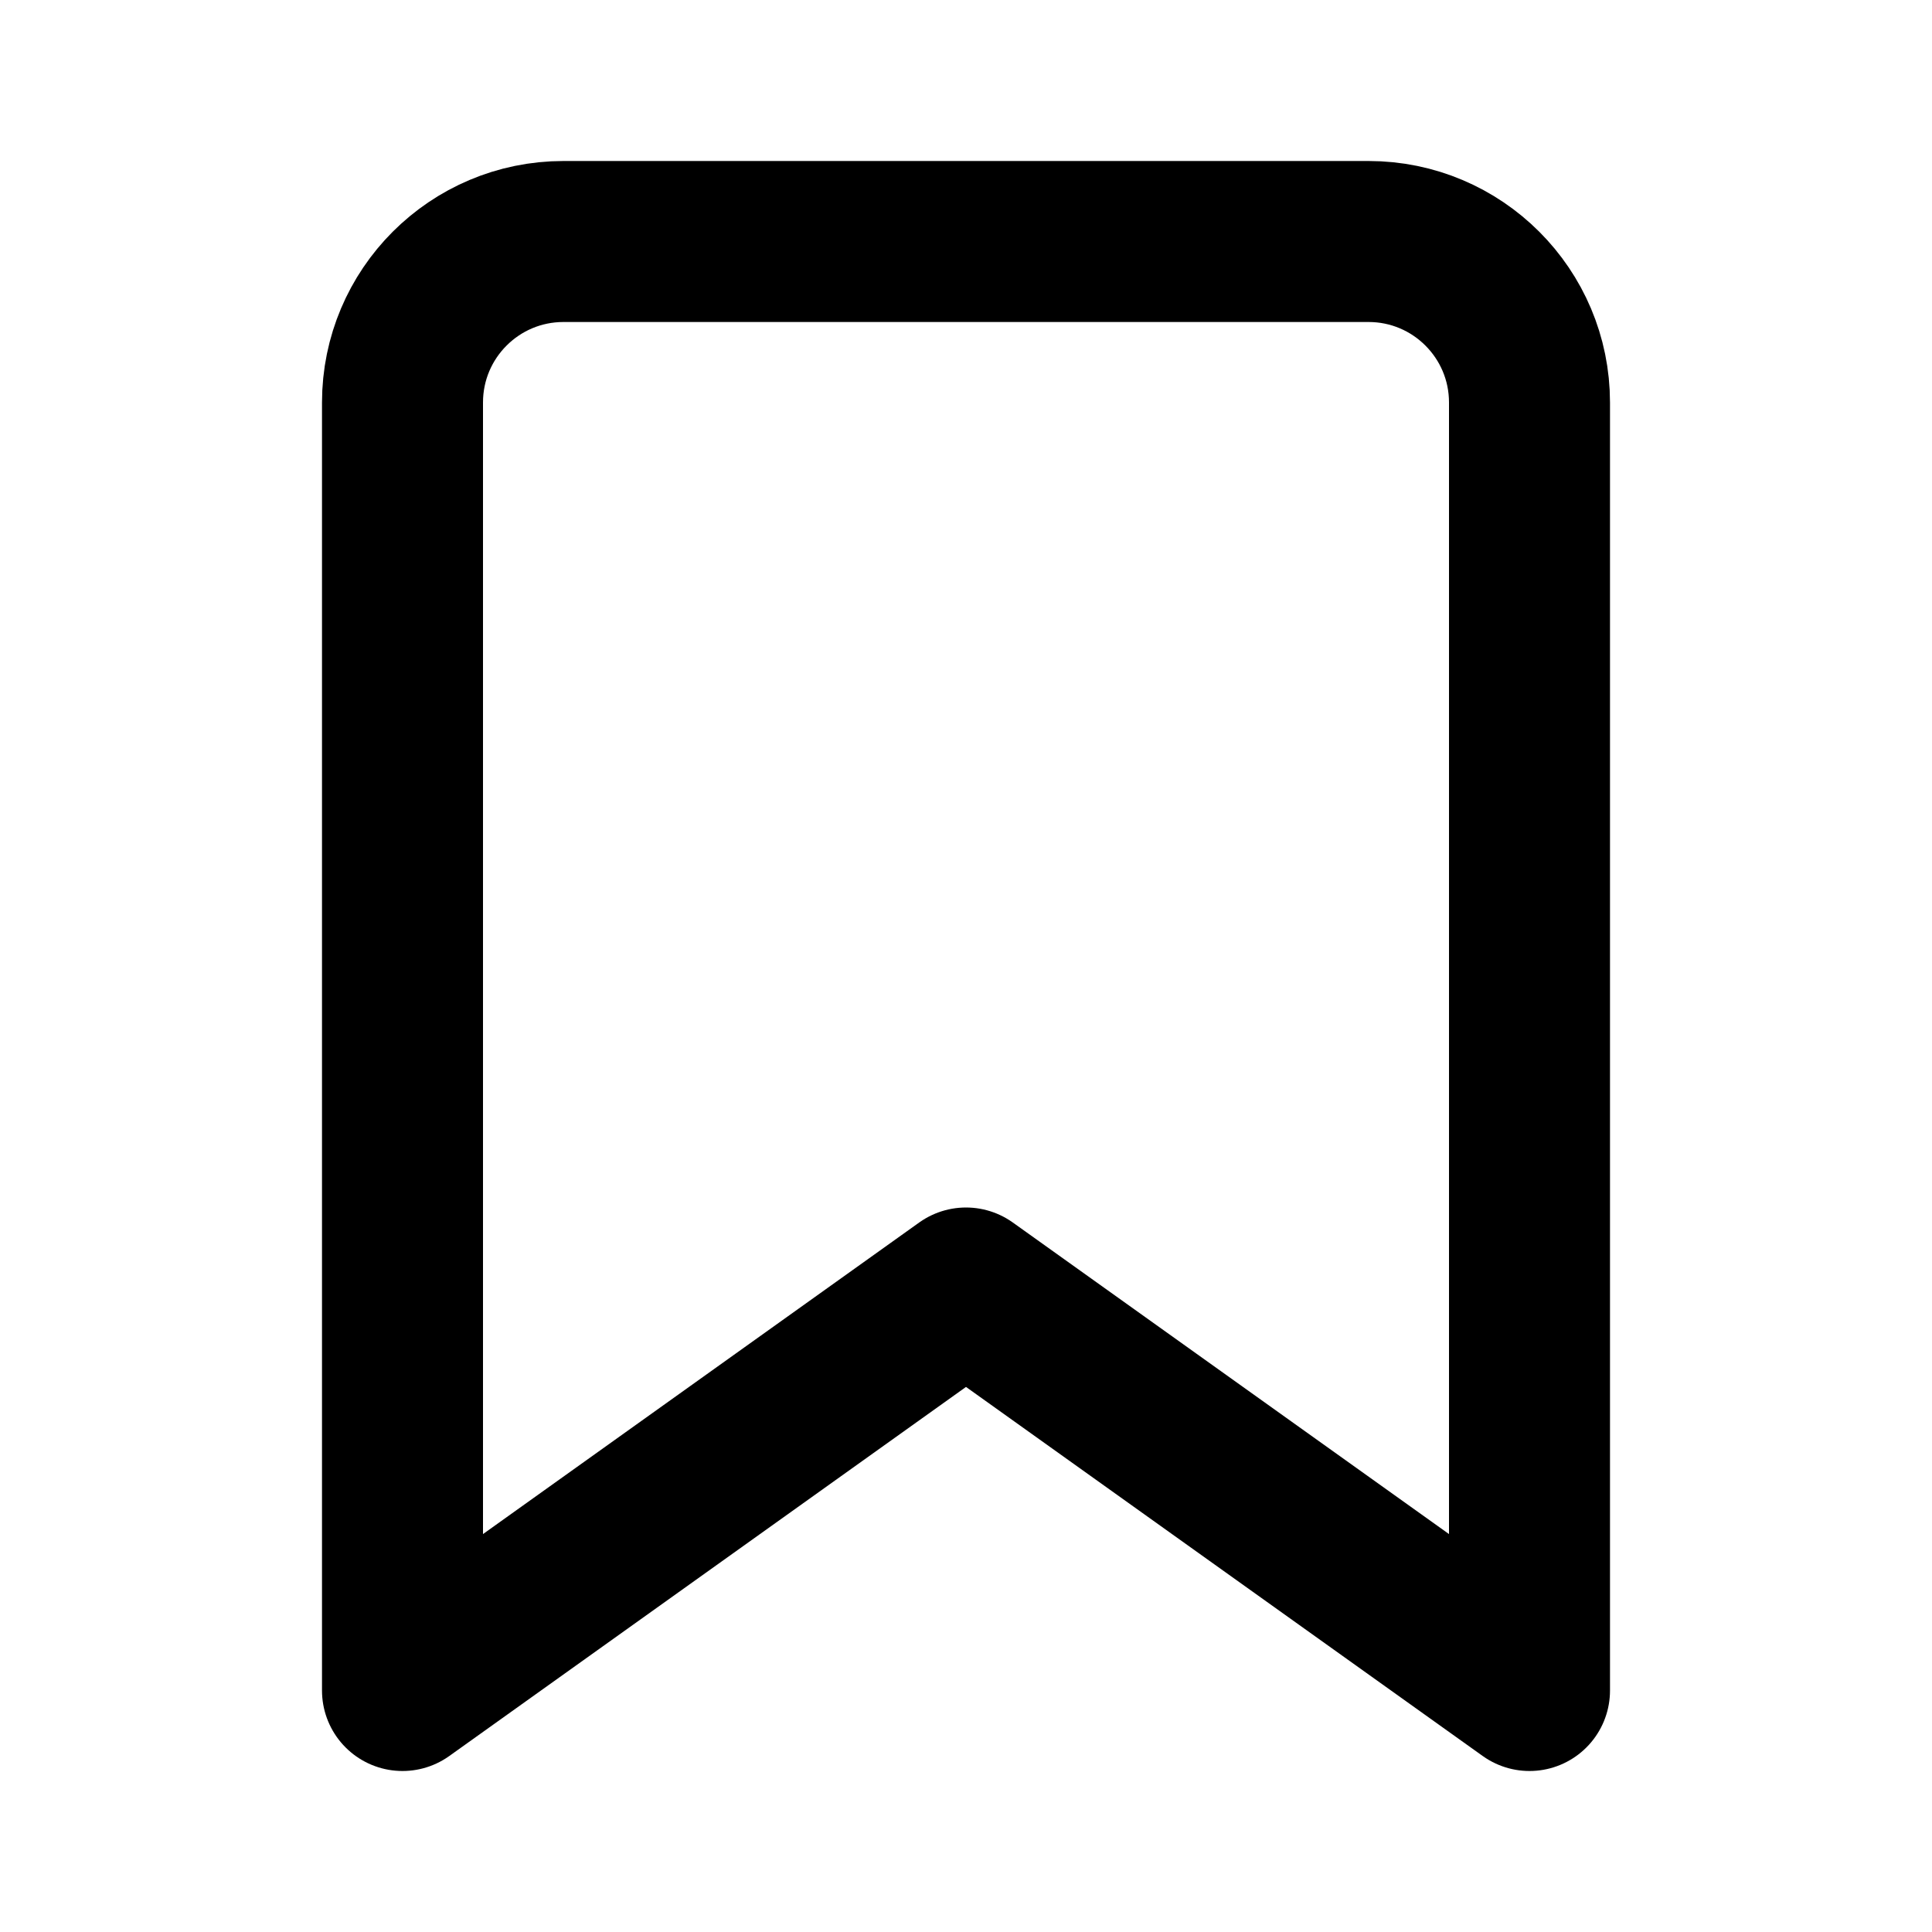
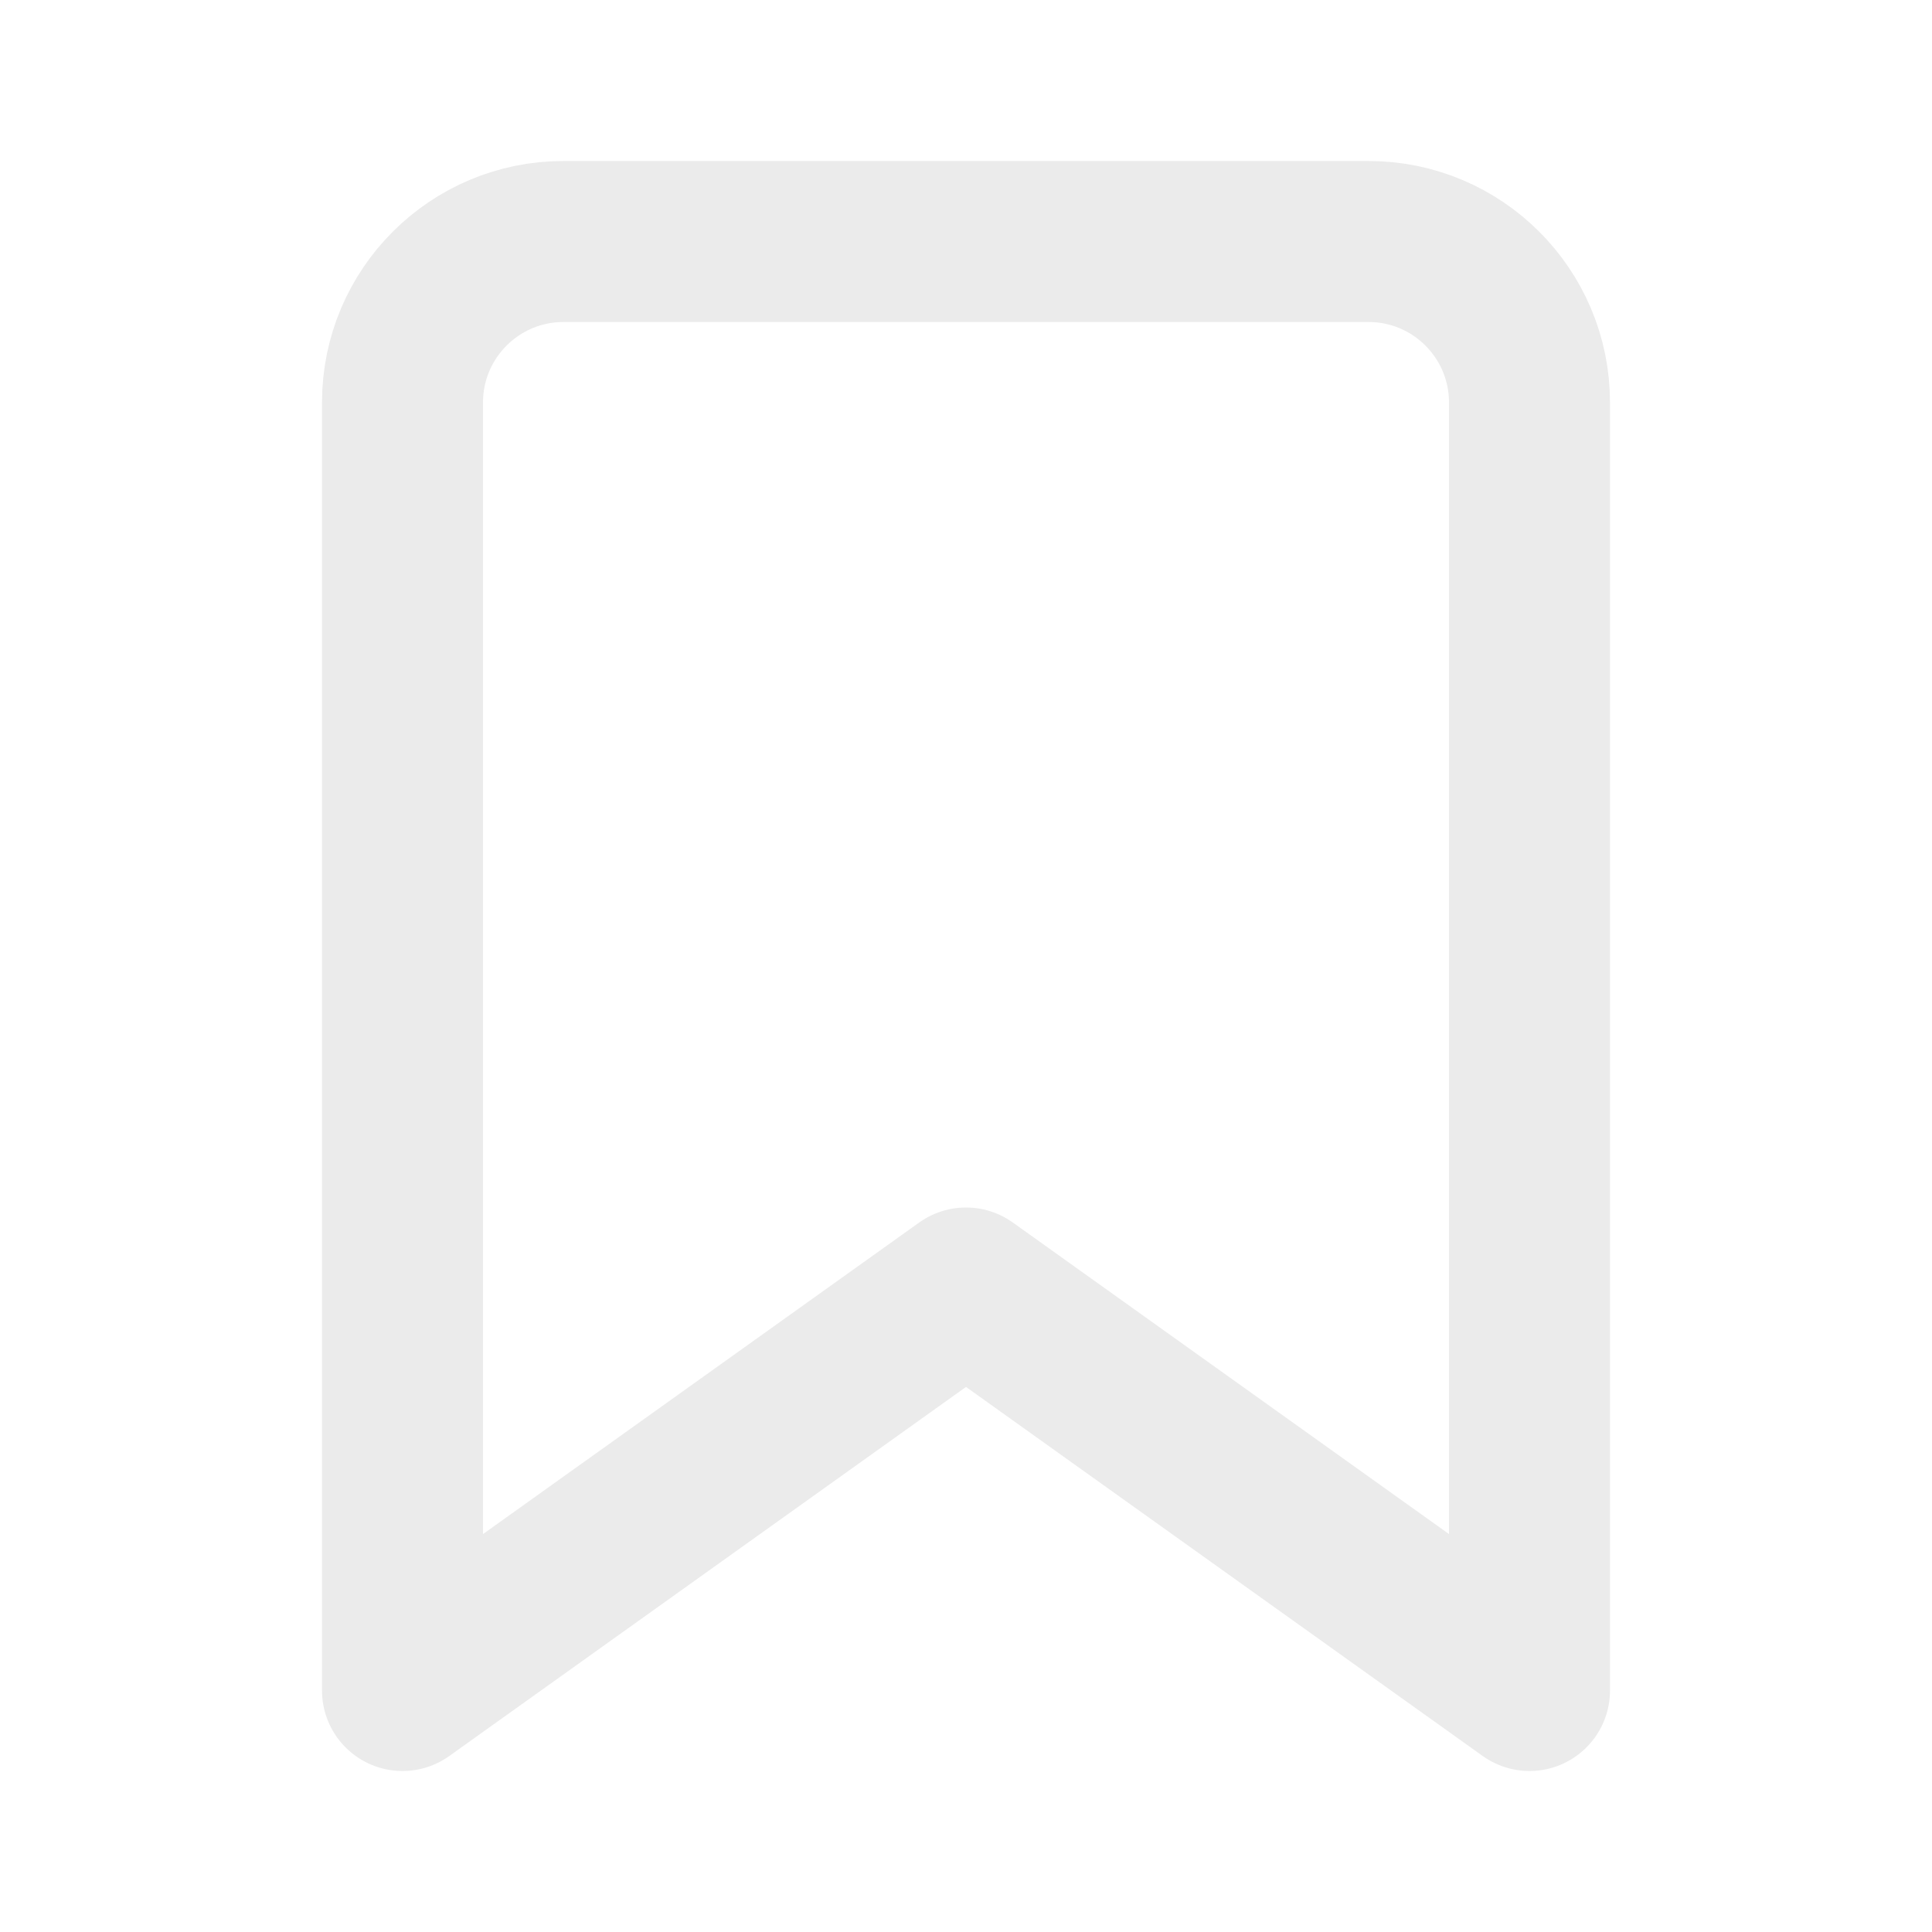
- <svg xmlns="http://www.w3.org/2000/svg" viewBox="0 0 24 24" fill="none" stroke="currentColor" stroke-width="2" stroke-linecap="round" stroke-linejoin="round" class="feather feather-bookmark">
+ <svg xmlns="http://www.w3.org/2000/svg" viewBox="0 0 24 24" fill="none" stroke="#EBEBEB" stroke-width="2" stroke-linecap="round" stroke-linejoin="round" class="feather feather-bookmark">
  <path d="M19 21l-7-5-7 5V5a2 2 0 0 1 2-2h10a2 2 0 0 1 2 2z" />
</svg>
